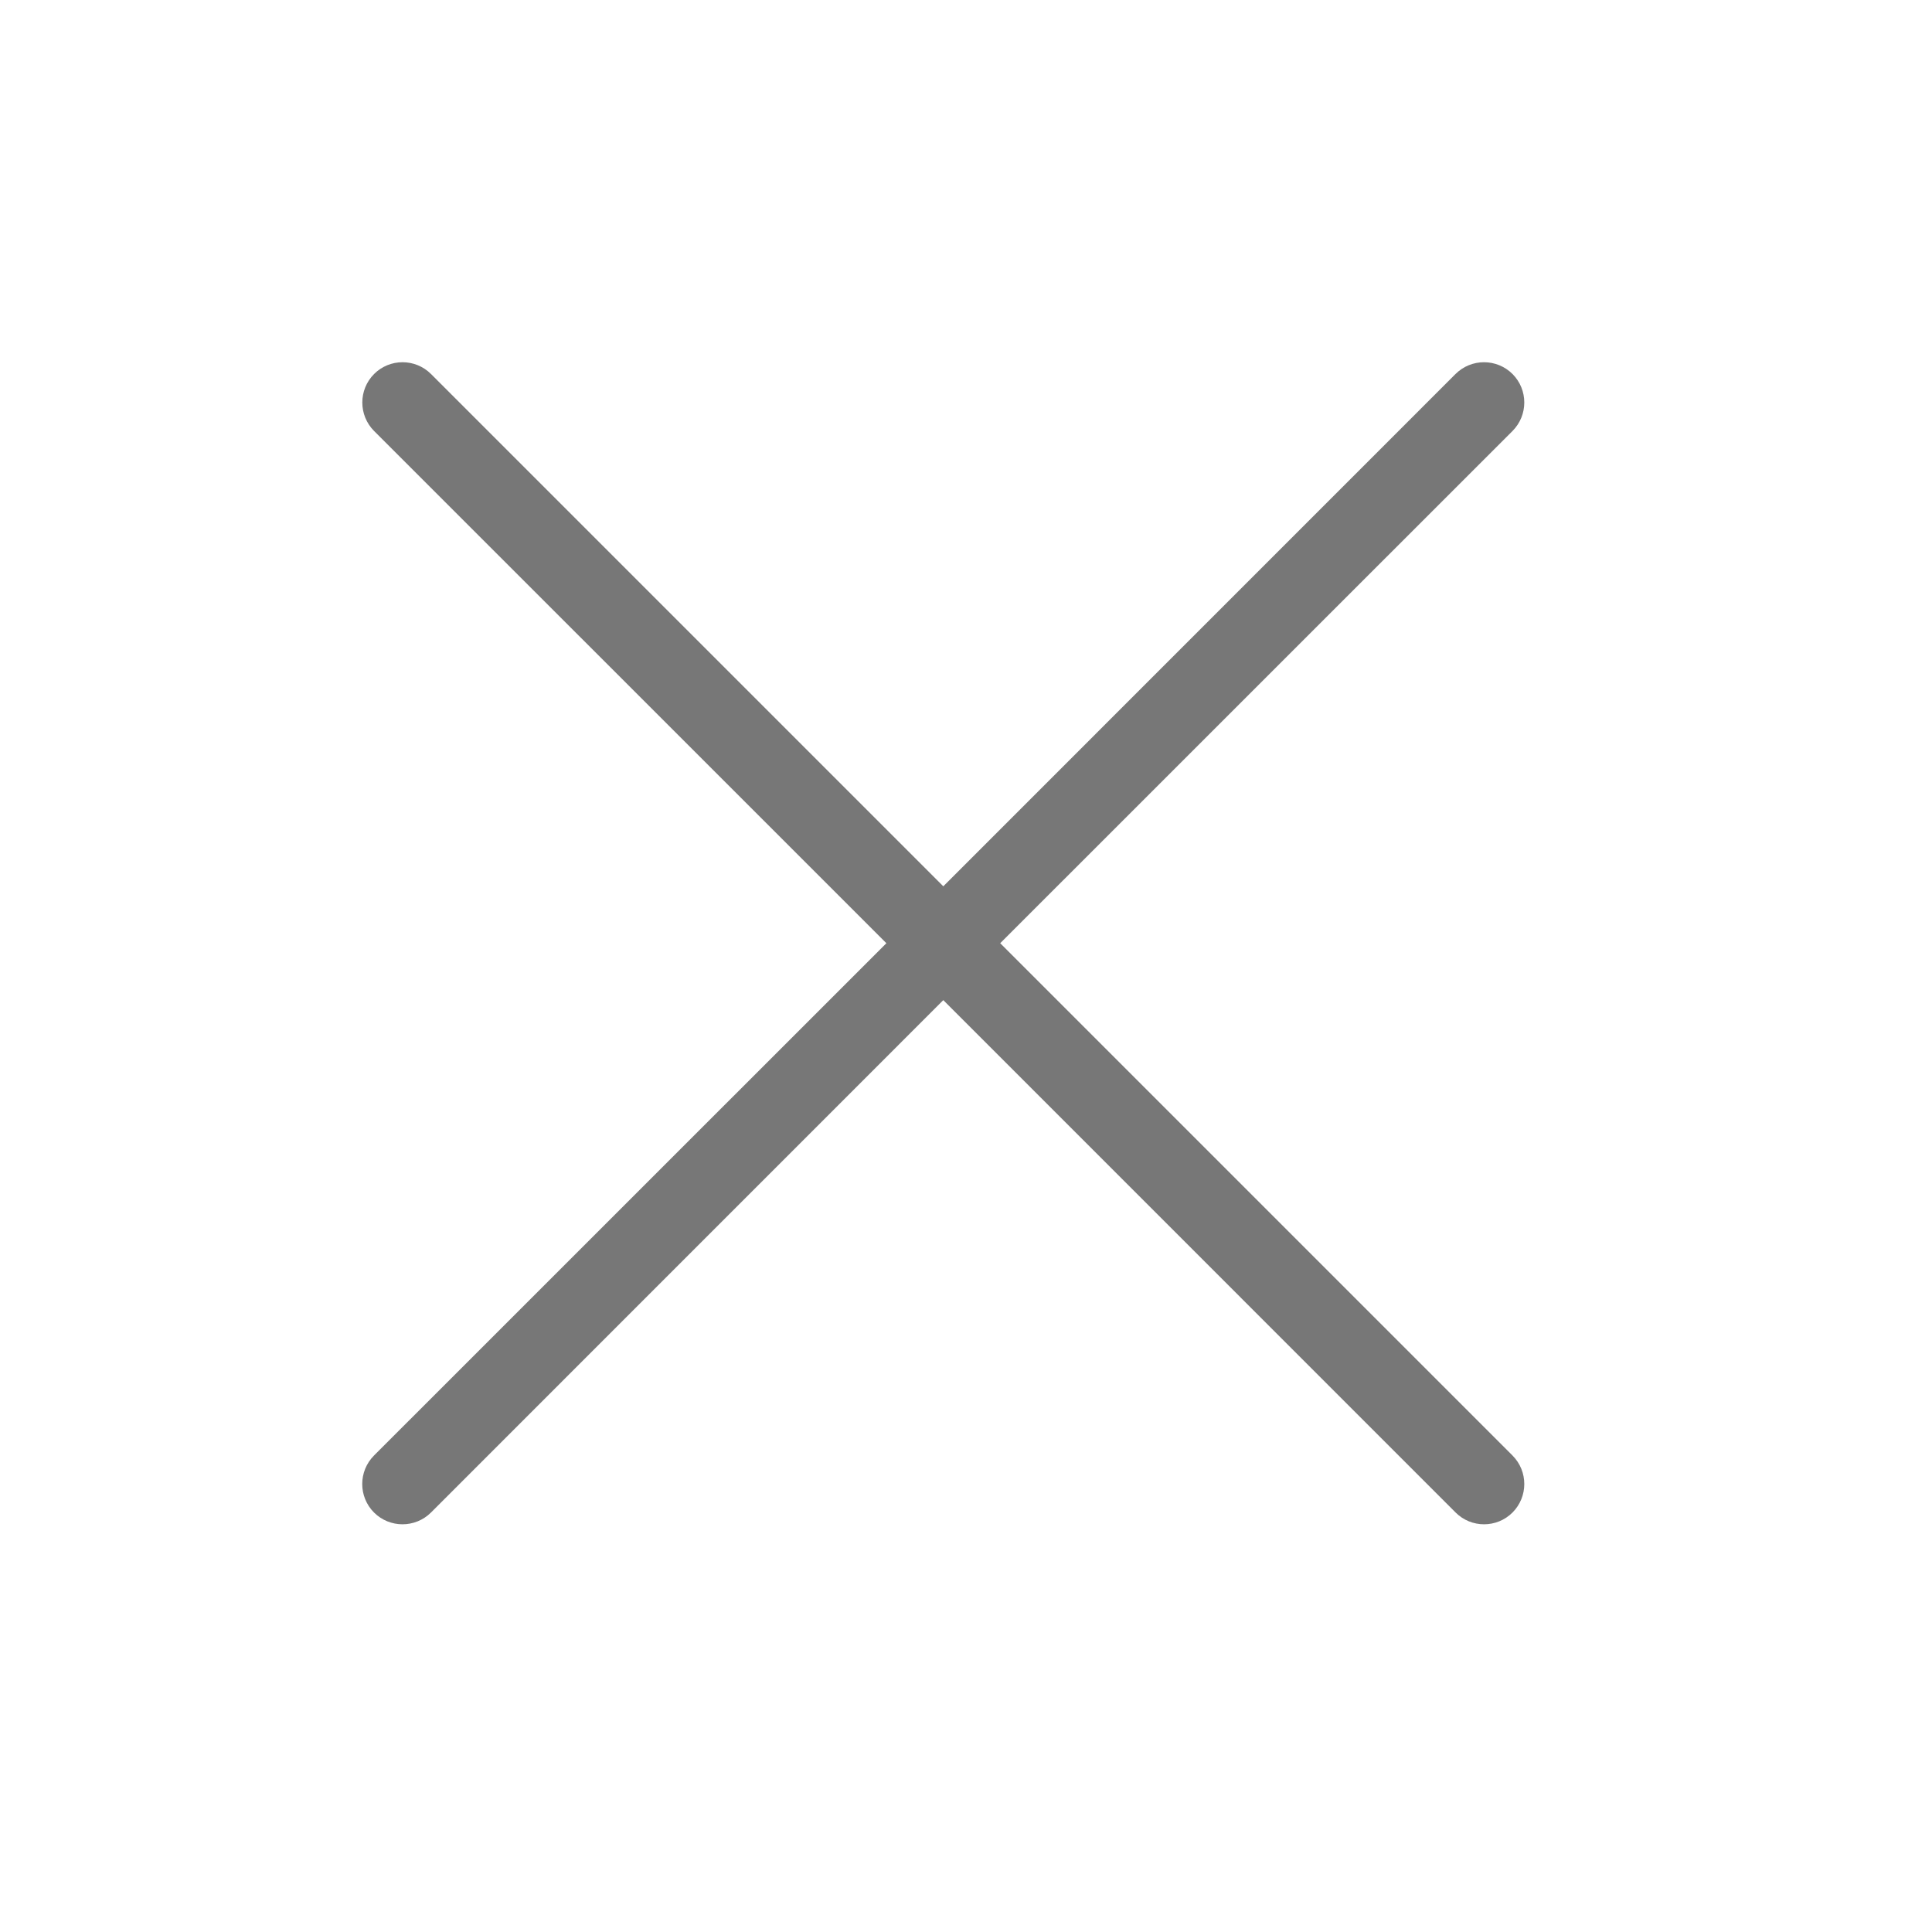
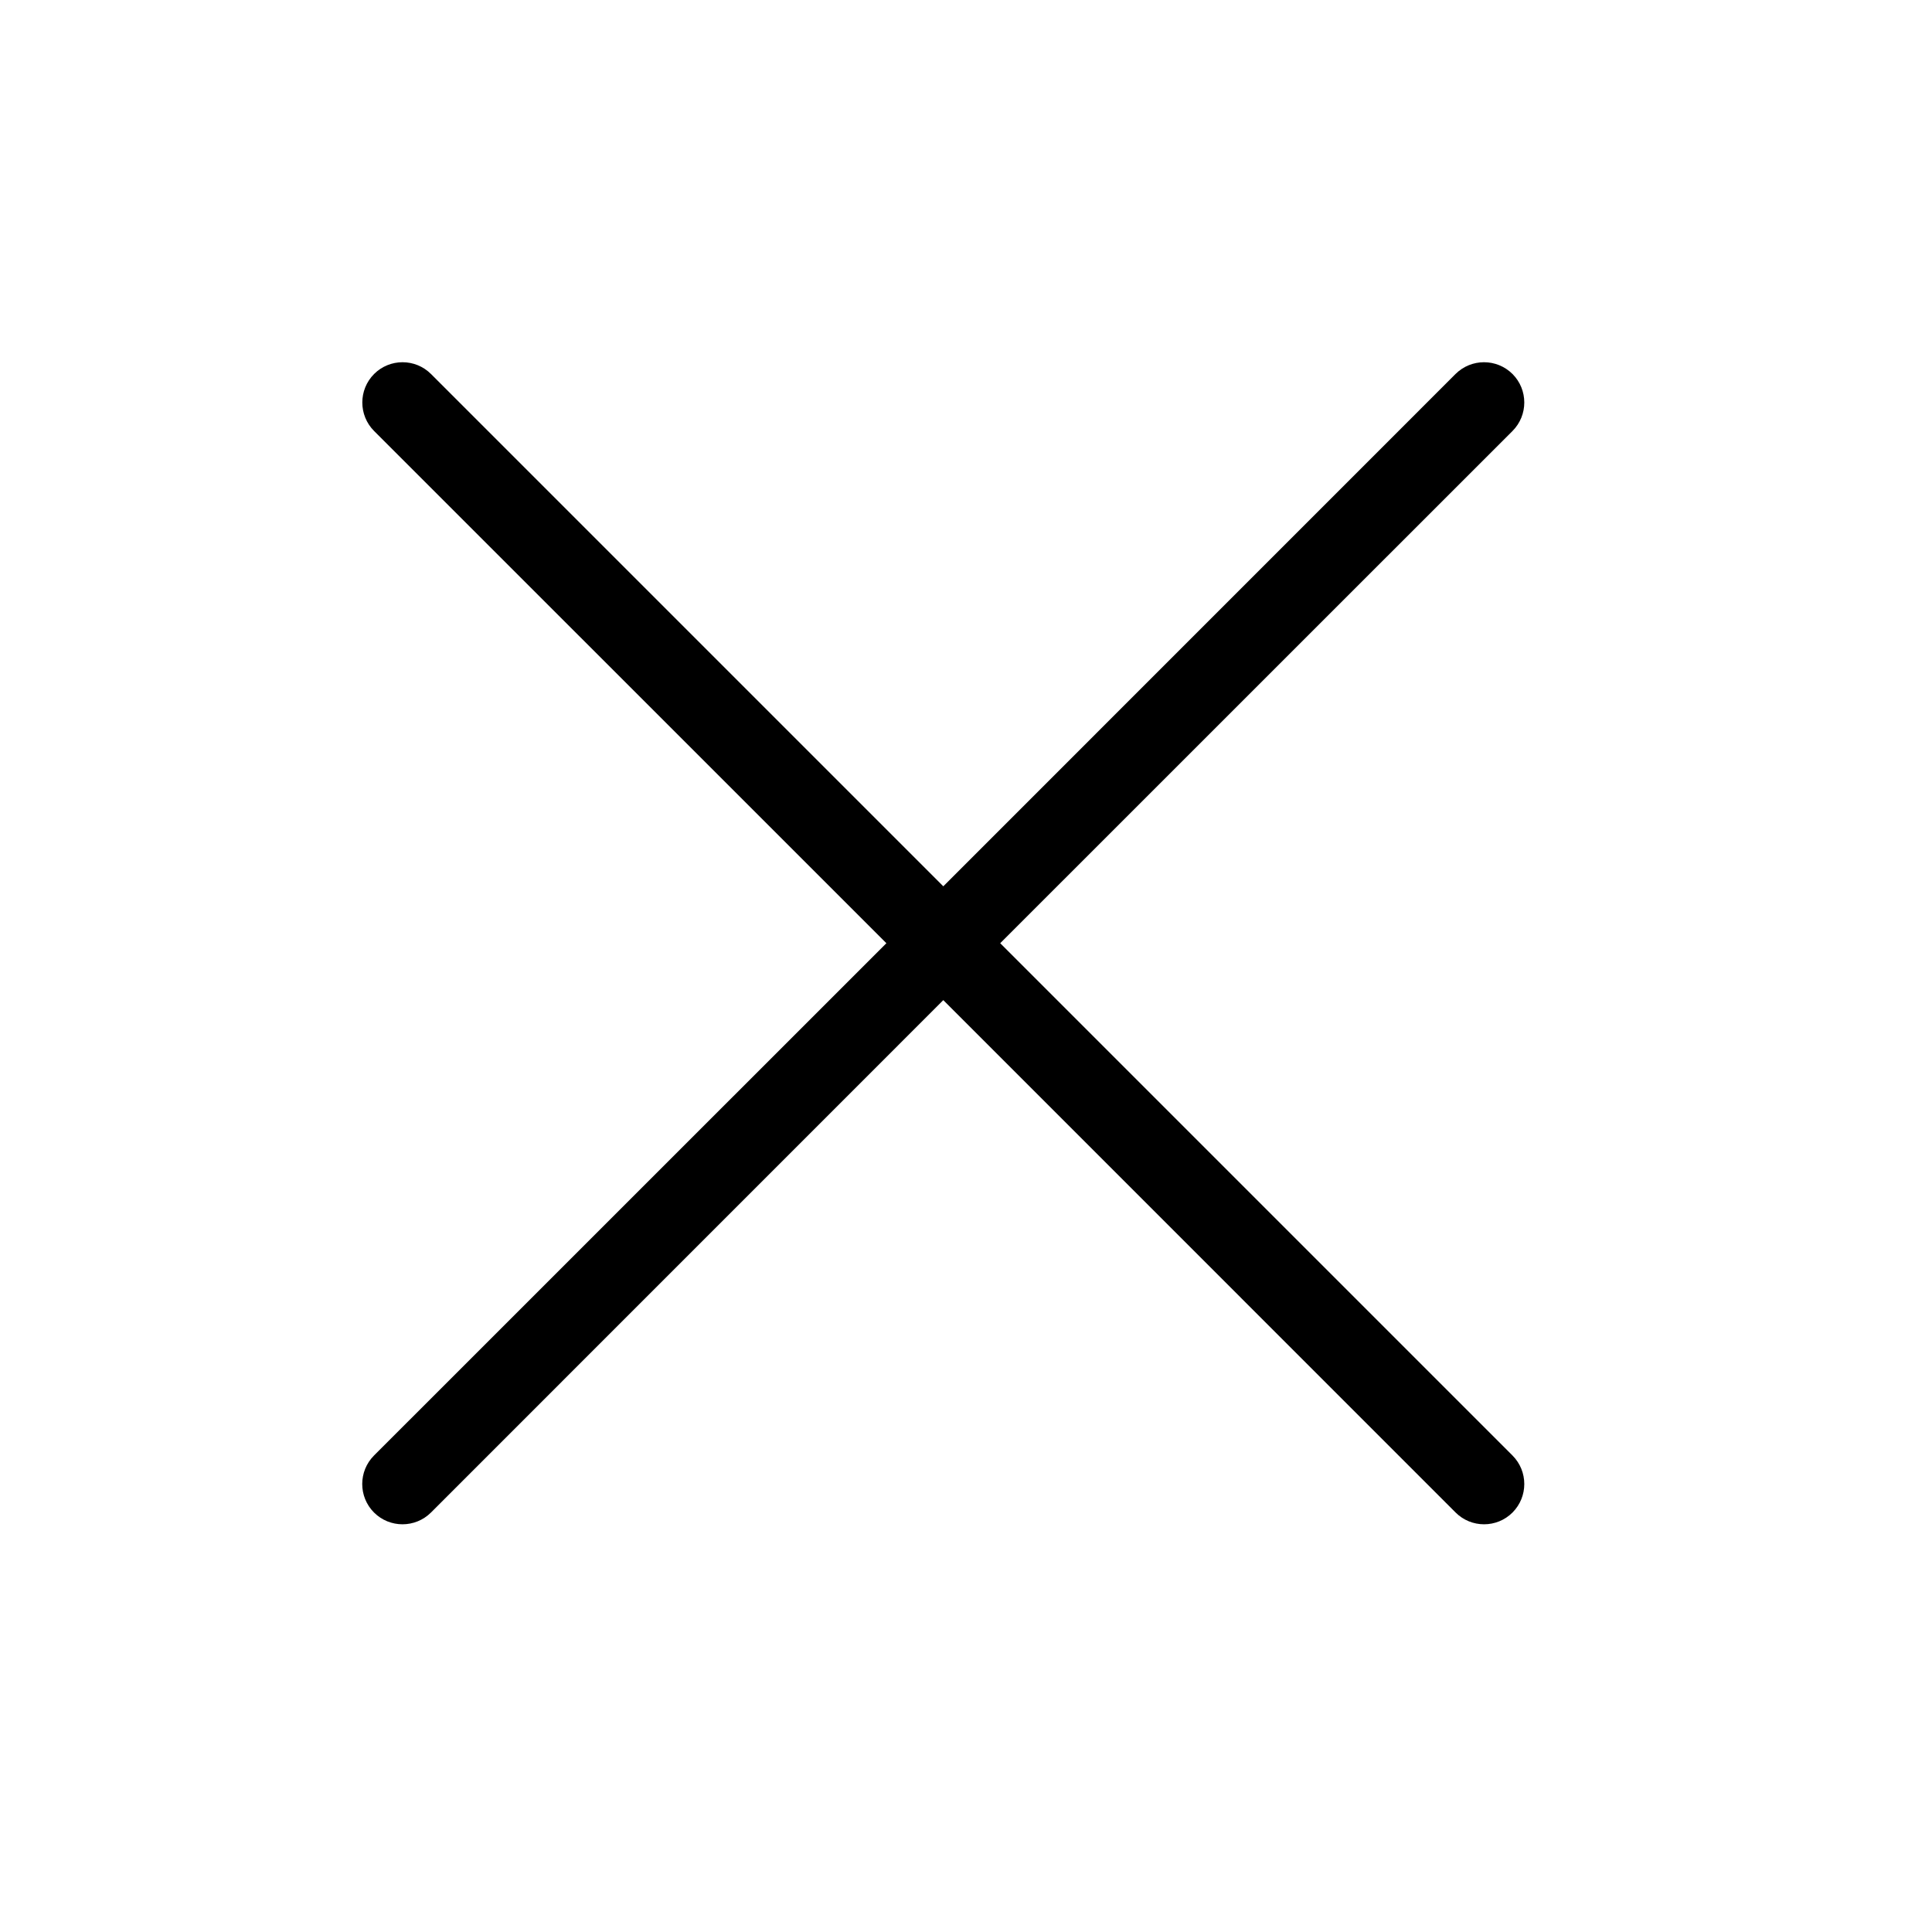
<svg xmlns="http://www.w3.org/2000/svg" width="24" height="24" viewBox="0 0 24 24" fill="none">
-   <path d="M4.646 18.081C4.451 18.277 4.451 18.593 4.646 18.789C4.842 18.984 5.158 18.984 5.354 18.789L11.718 12.424L18.082 18.789C18.277 18.984 18.594 18.984 18.789 18.789C18.984 18.593 18.984 18.277 18.789 18.081L12.425 11.717L18.789 5.354C18.984 5.158 18.984 4.842 18.789 4.646C18.593 4.451 18.277 4.451 18.081 4.646L11.718 11.01L5.354 4.646C5.159 4.451 4.842 4.451 4.647 4.646C4.452 4.842 4.452 5.158 4.647 5.354L11.011 11.717L4.646 18.081Z" fill="#777777" />
+   <path d="M4.646 18.081C4.451 18.277 4.451 18.593 4.646 18.789C4.842 18.984 5.158 18.984 5.354 18.789L11.718 12.424L18.082 18.789C18.277 18.984 18.594 18.984 18.789 18.789C18.984 18.593 18.984 18.277 18.789 18.081L12.425 11.717L18.789 5.354C18.984 5.158 18.984 4.842 18.789 4.646C18.593 4.451 18.277 4.451 18.081 4.646L11.718 11.01L5.354 4.646C5.159 4.451 4.842 4.451 4.647 4.646C4.452 4.842 4.452 5.158 4.647 5.354L11.011 11.717L4.646 18.081Z" fill="currentColor" />
</svg>
